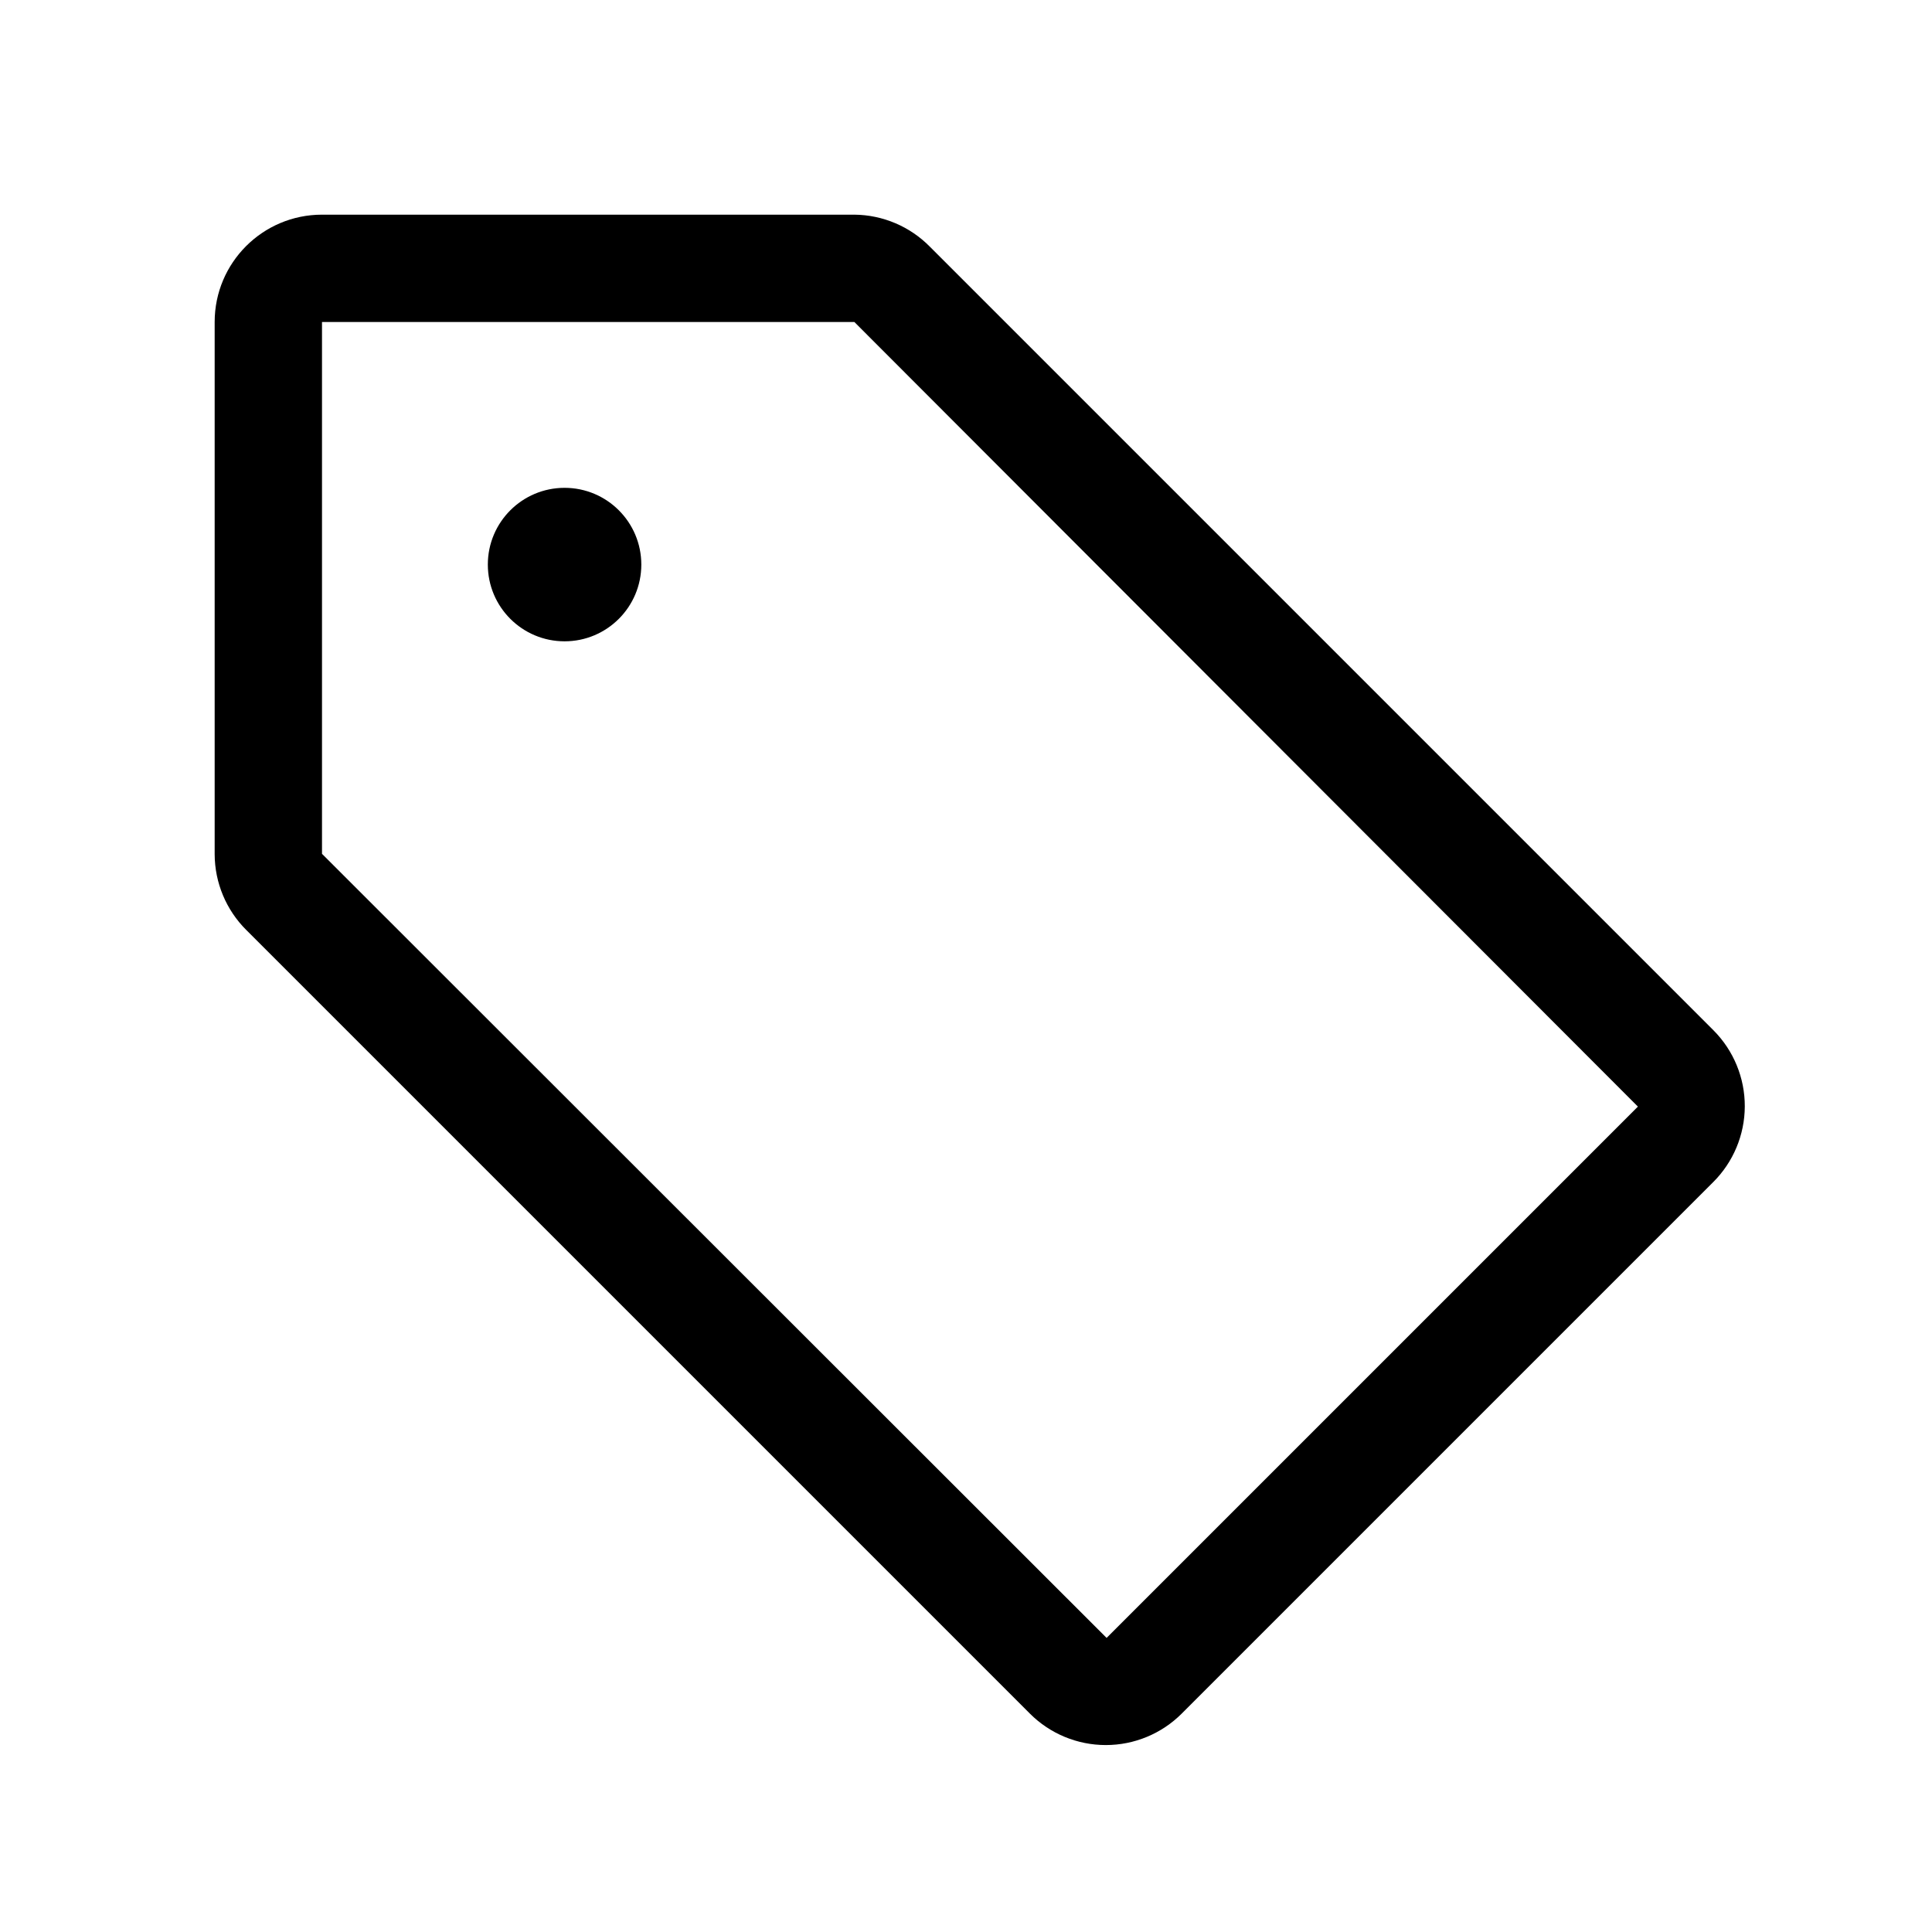
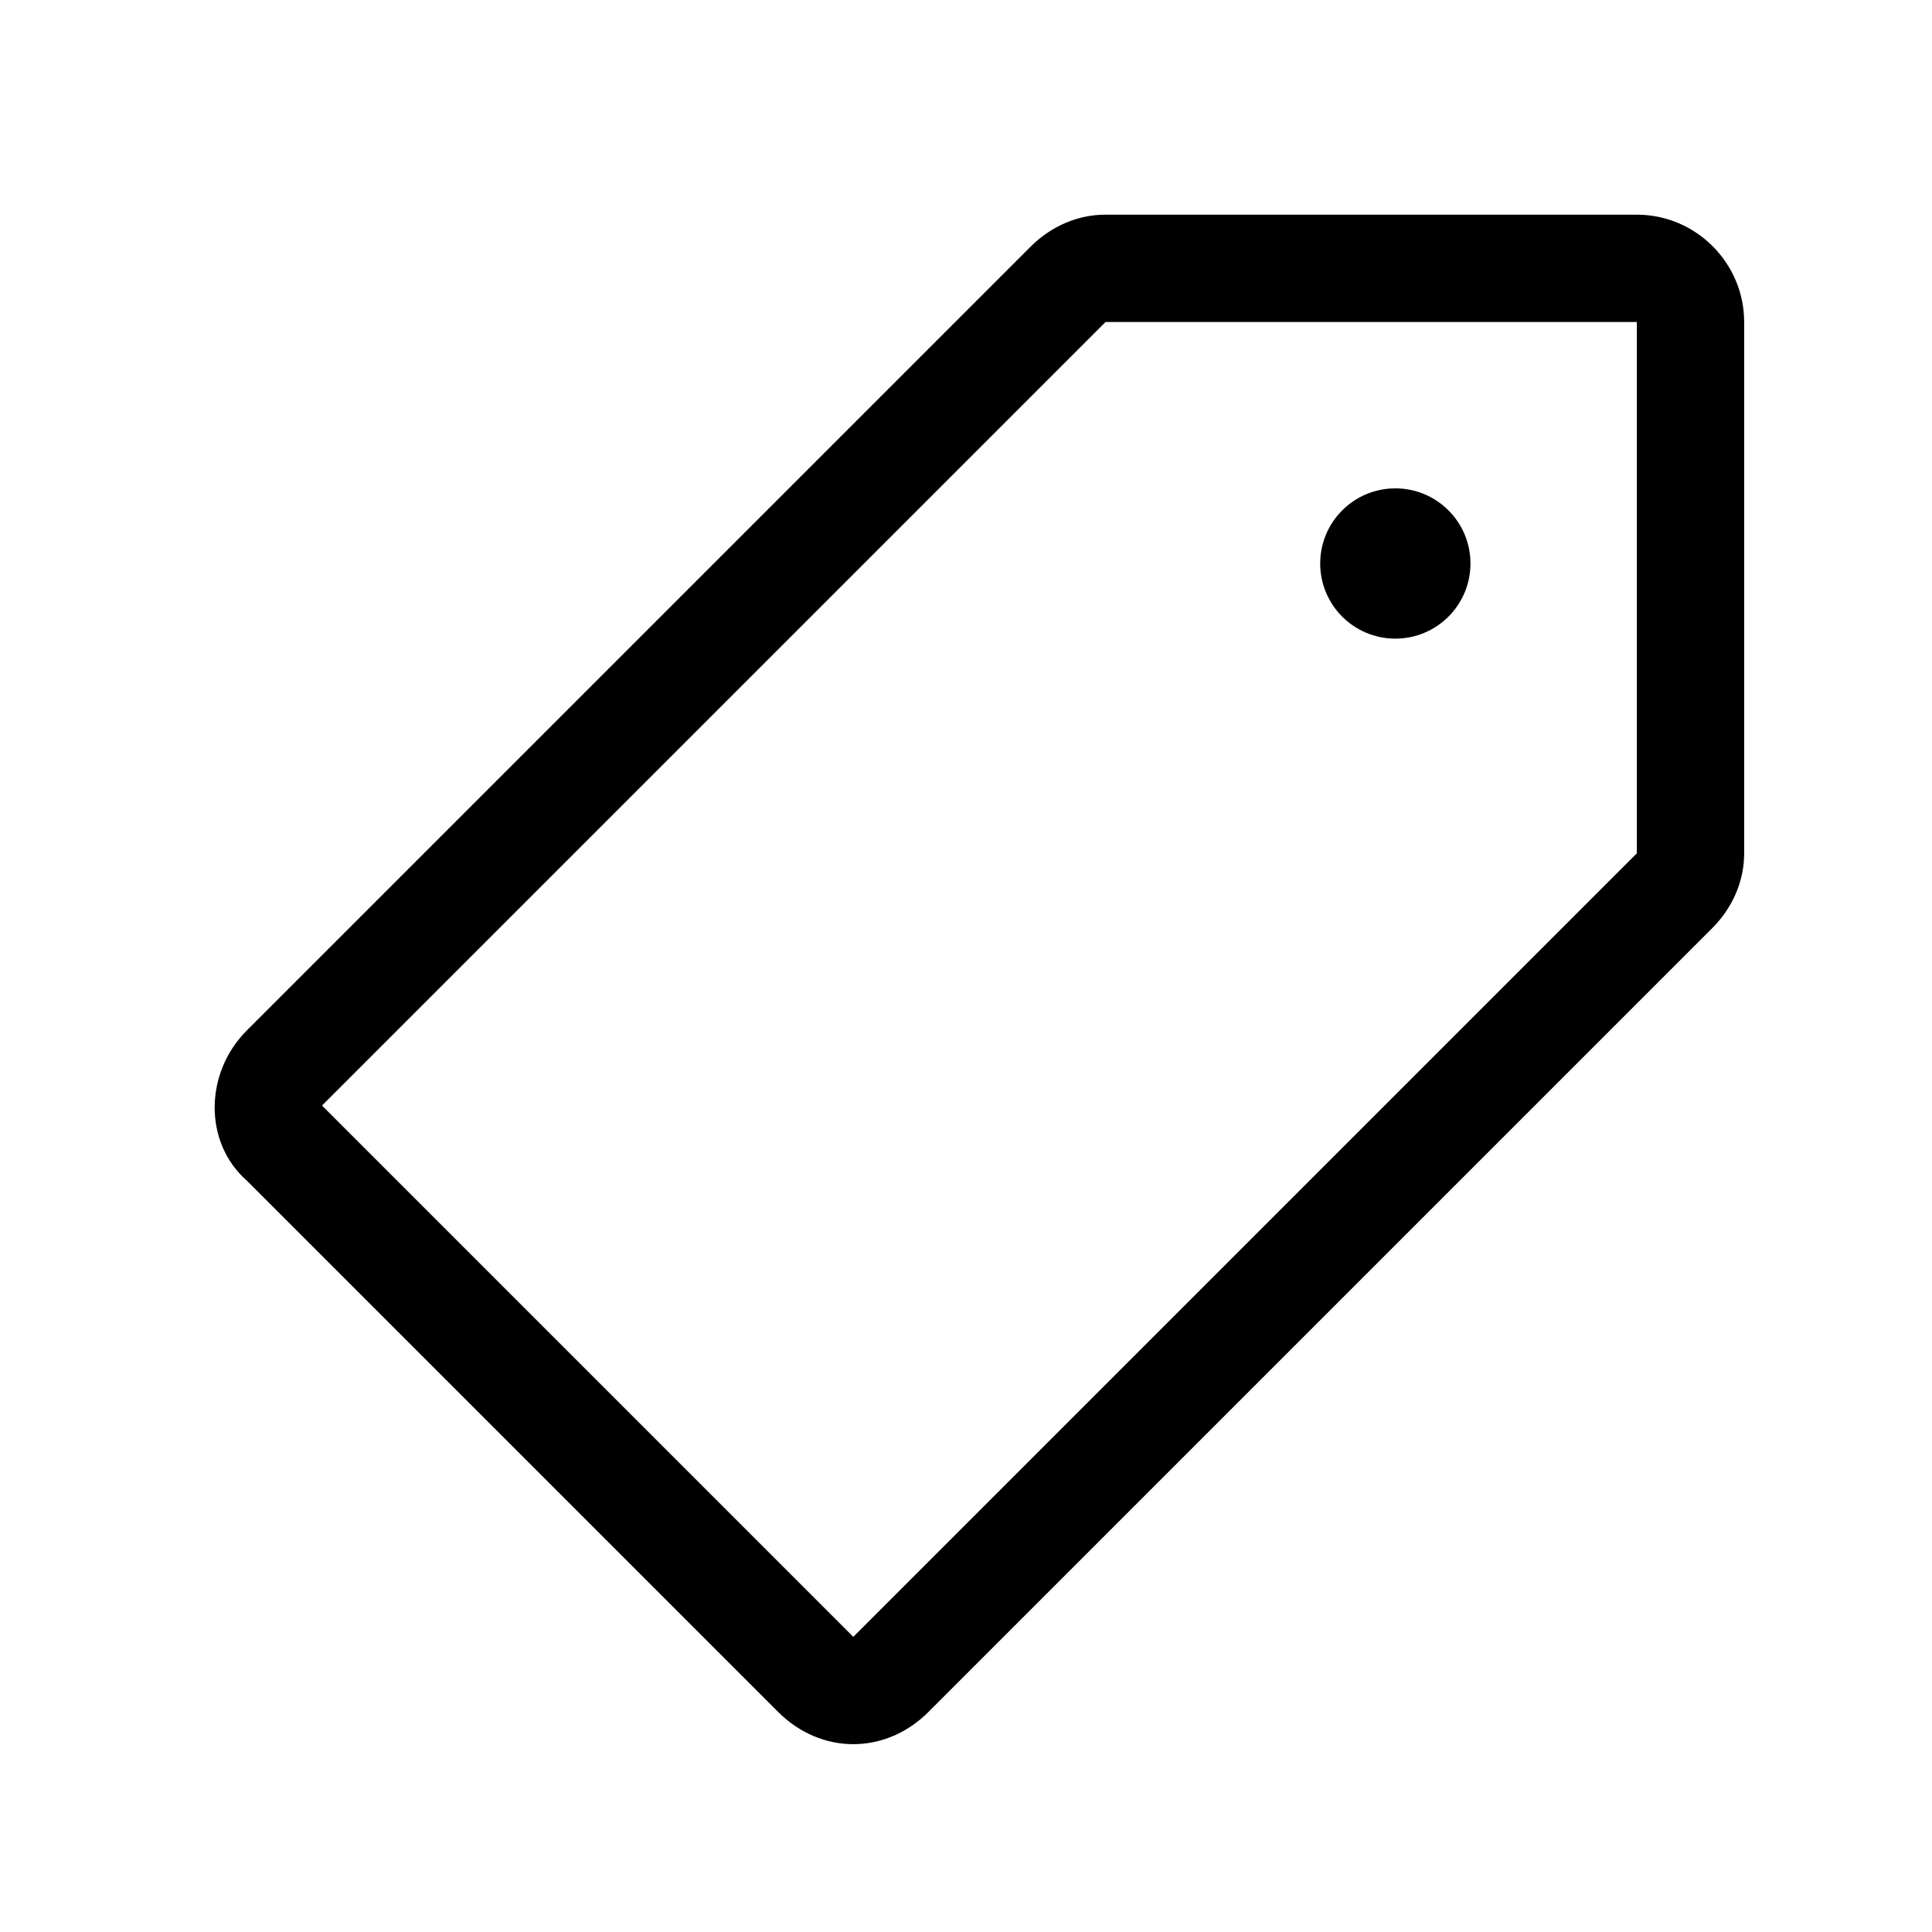
- <svg xmlns="http://www.w3.org/2000/svg" version="1.1" width="36" height="36" viewBox="0 0 36 36" preserveAspectRatio="xMidYMid meet">
-   <circle cx="10.52" cy="10.52" r="1.43" />
-   <path d="M31.93,19.2,17.33,4.6A2,2,0,0,0,15.92,4L6,4A2,2,0,0,0,4,6l0,9.92a2,2,0,0,0,.59,1.41l14.6,14.6a2,2,0,0,0,2.83,0l9.9-9.9A2,2,0,0,0,31.93,19.2ZM20.62,30.52,6,15.91V6h9.92l14.6,14.62Z" />
-   <rect x="0" y="0" width="36" height="36" fill-opacity="0" />
+ <svg xmlns="http://www.w3.org/2000/svg" version="1.1" x="0px" y="0px" viewBox="0 0 36 36" style="enable-background:new 0 0 36 36;" xml:space="preserve">
+   <circle cx="26" cy="10.5" r="1.4" />
+   <path d="M4.6,19.2c-0.8,0.8-0.8,2.1,0,2.8l9.9,9.9c0,0,0,0,0,0c0.8,0.8,2,0.8,2.8,0l14.6-14.6c0.4-0.4,0.6-0.9,0.6-1.4V6  c0-1.1-0.9-2-2-2h-9.9c-0.5,0-1,0.2-1.4,0.6L4.6,19.2C4.6,19.2,4.6,19.2,4.6,19.2z M6,20.6L20.6,6h9.9v9.9L15.9,30.5L6,20.6z" />
</svg>
